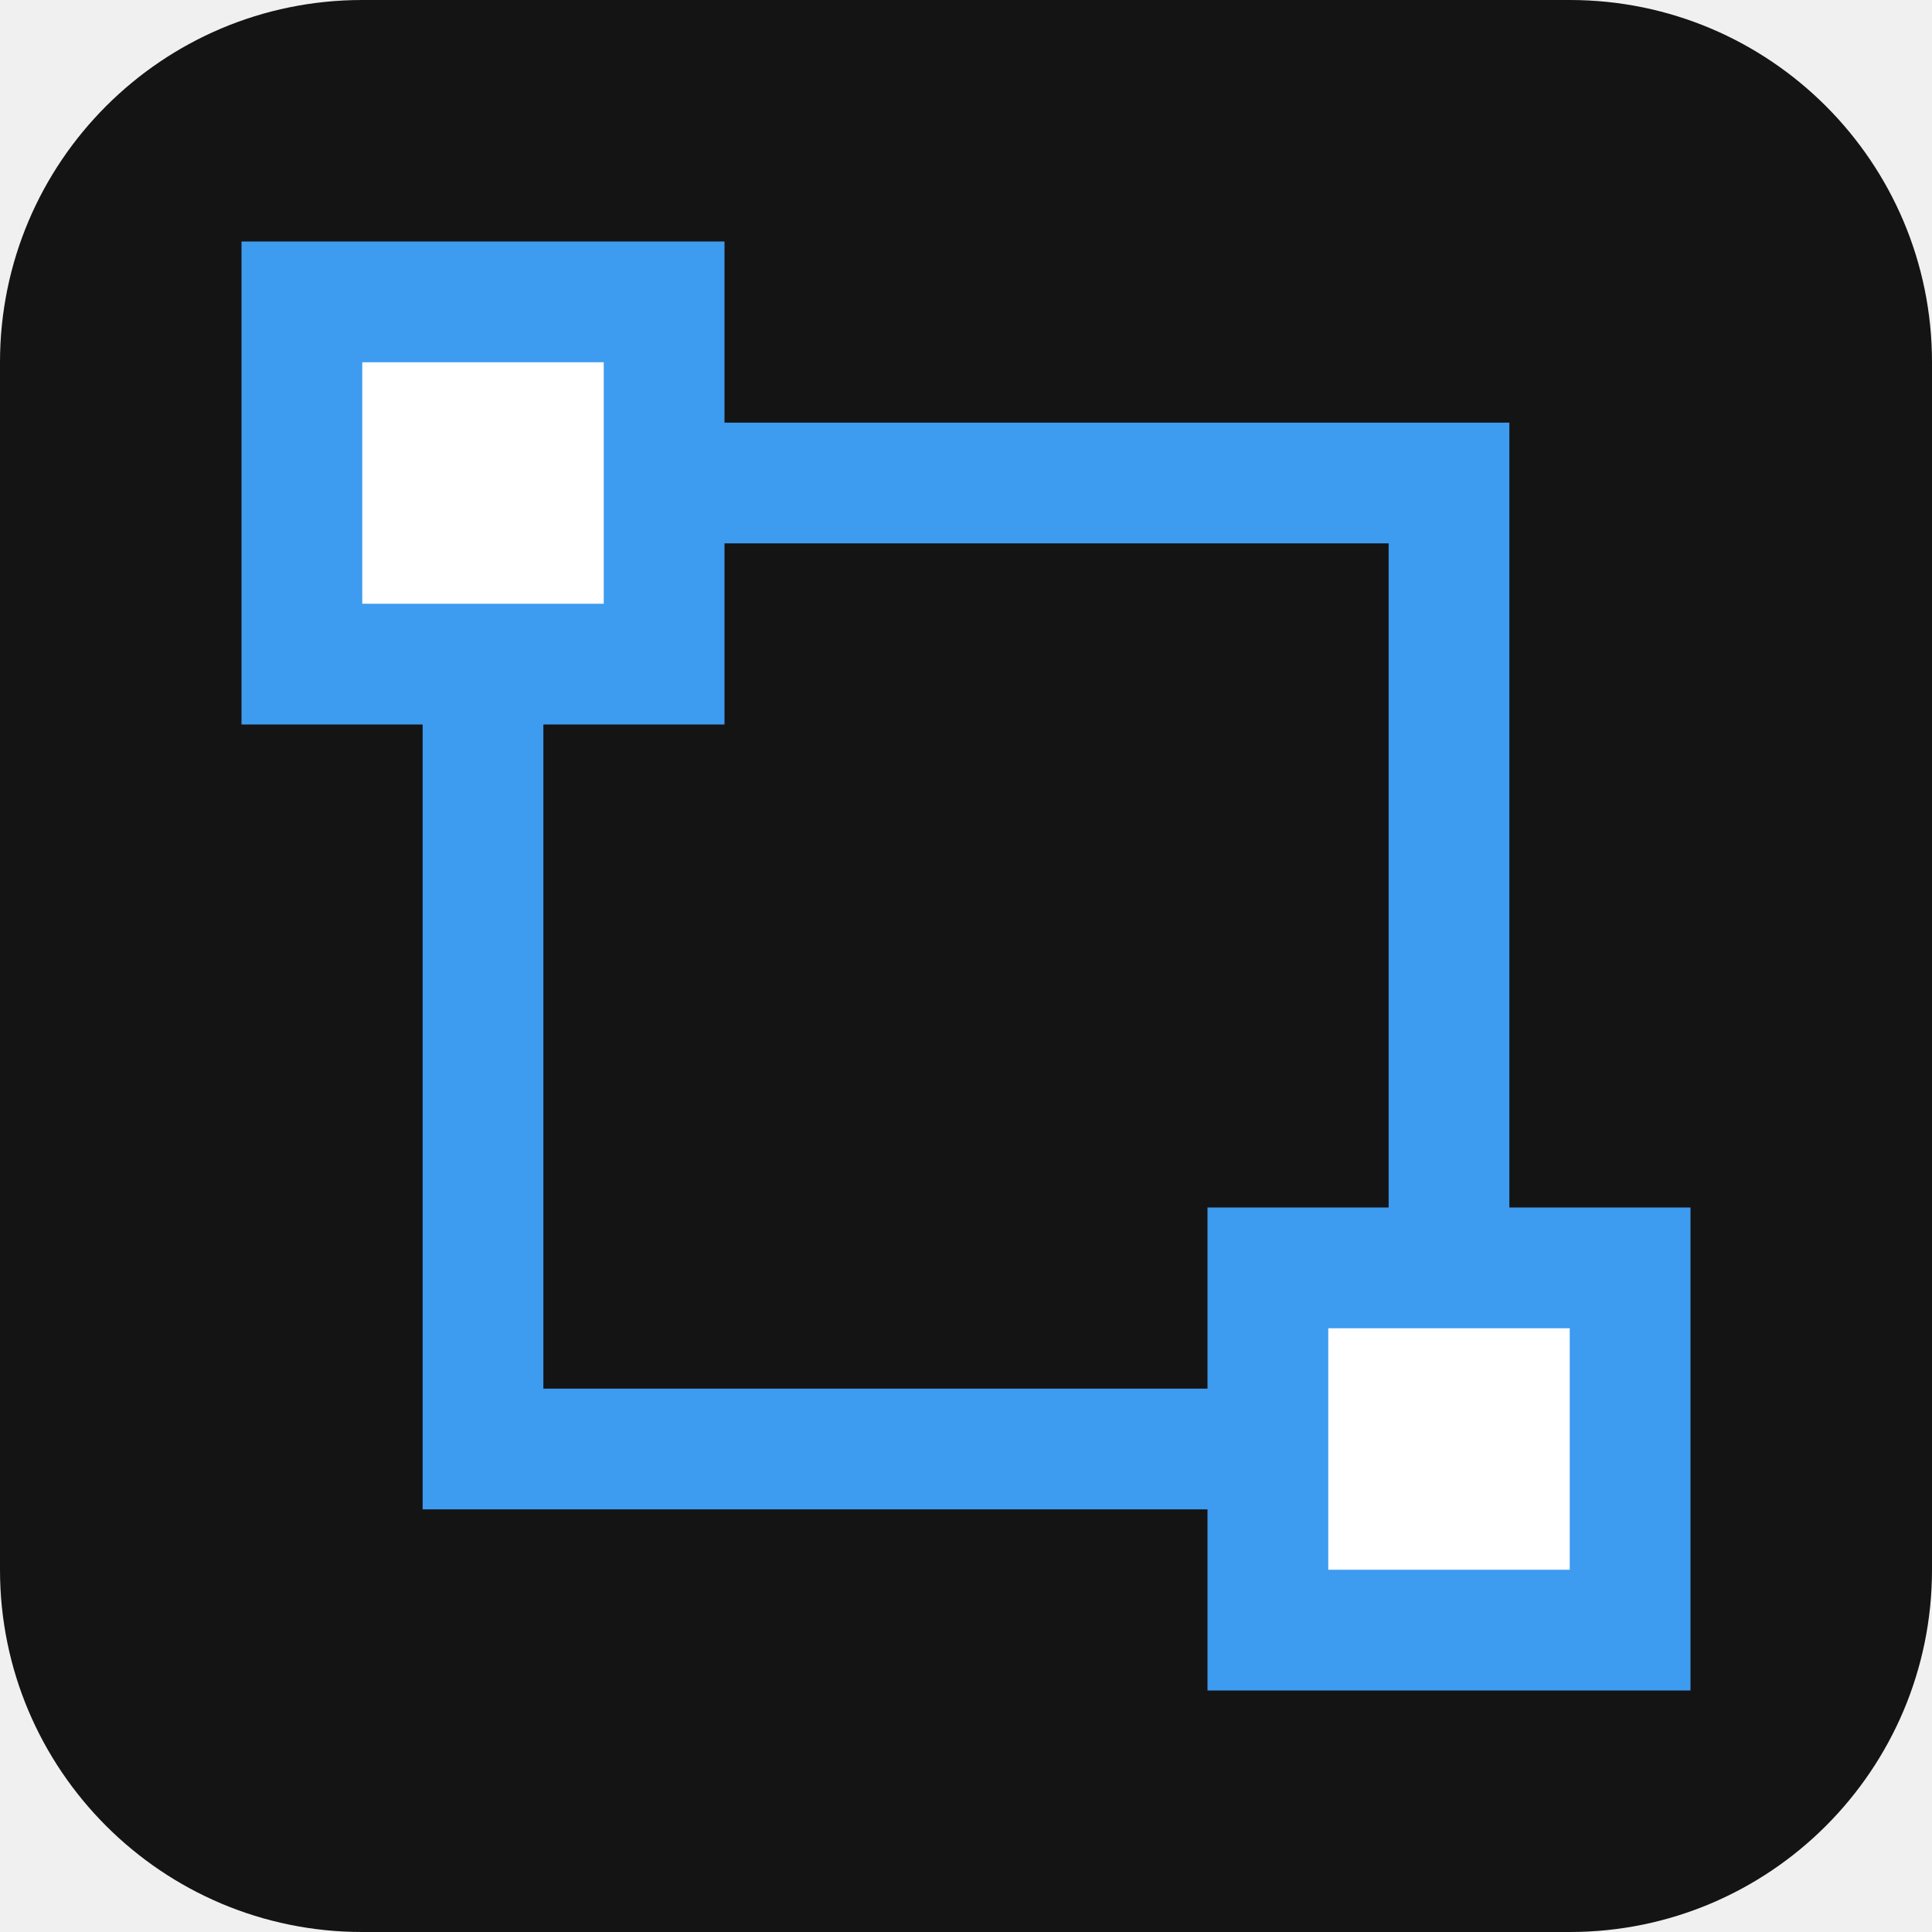
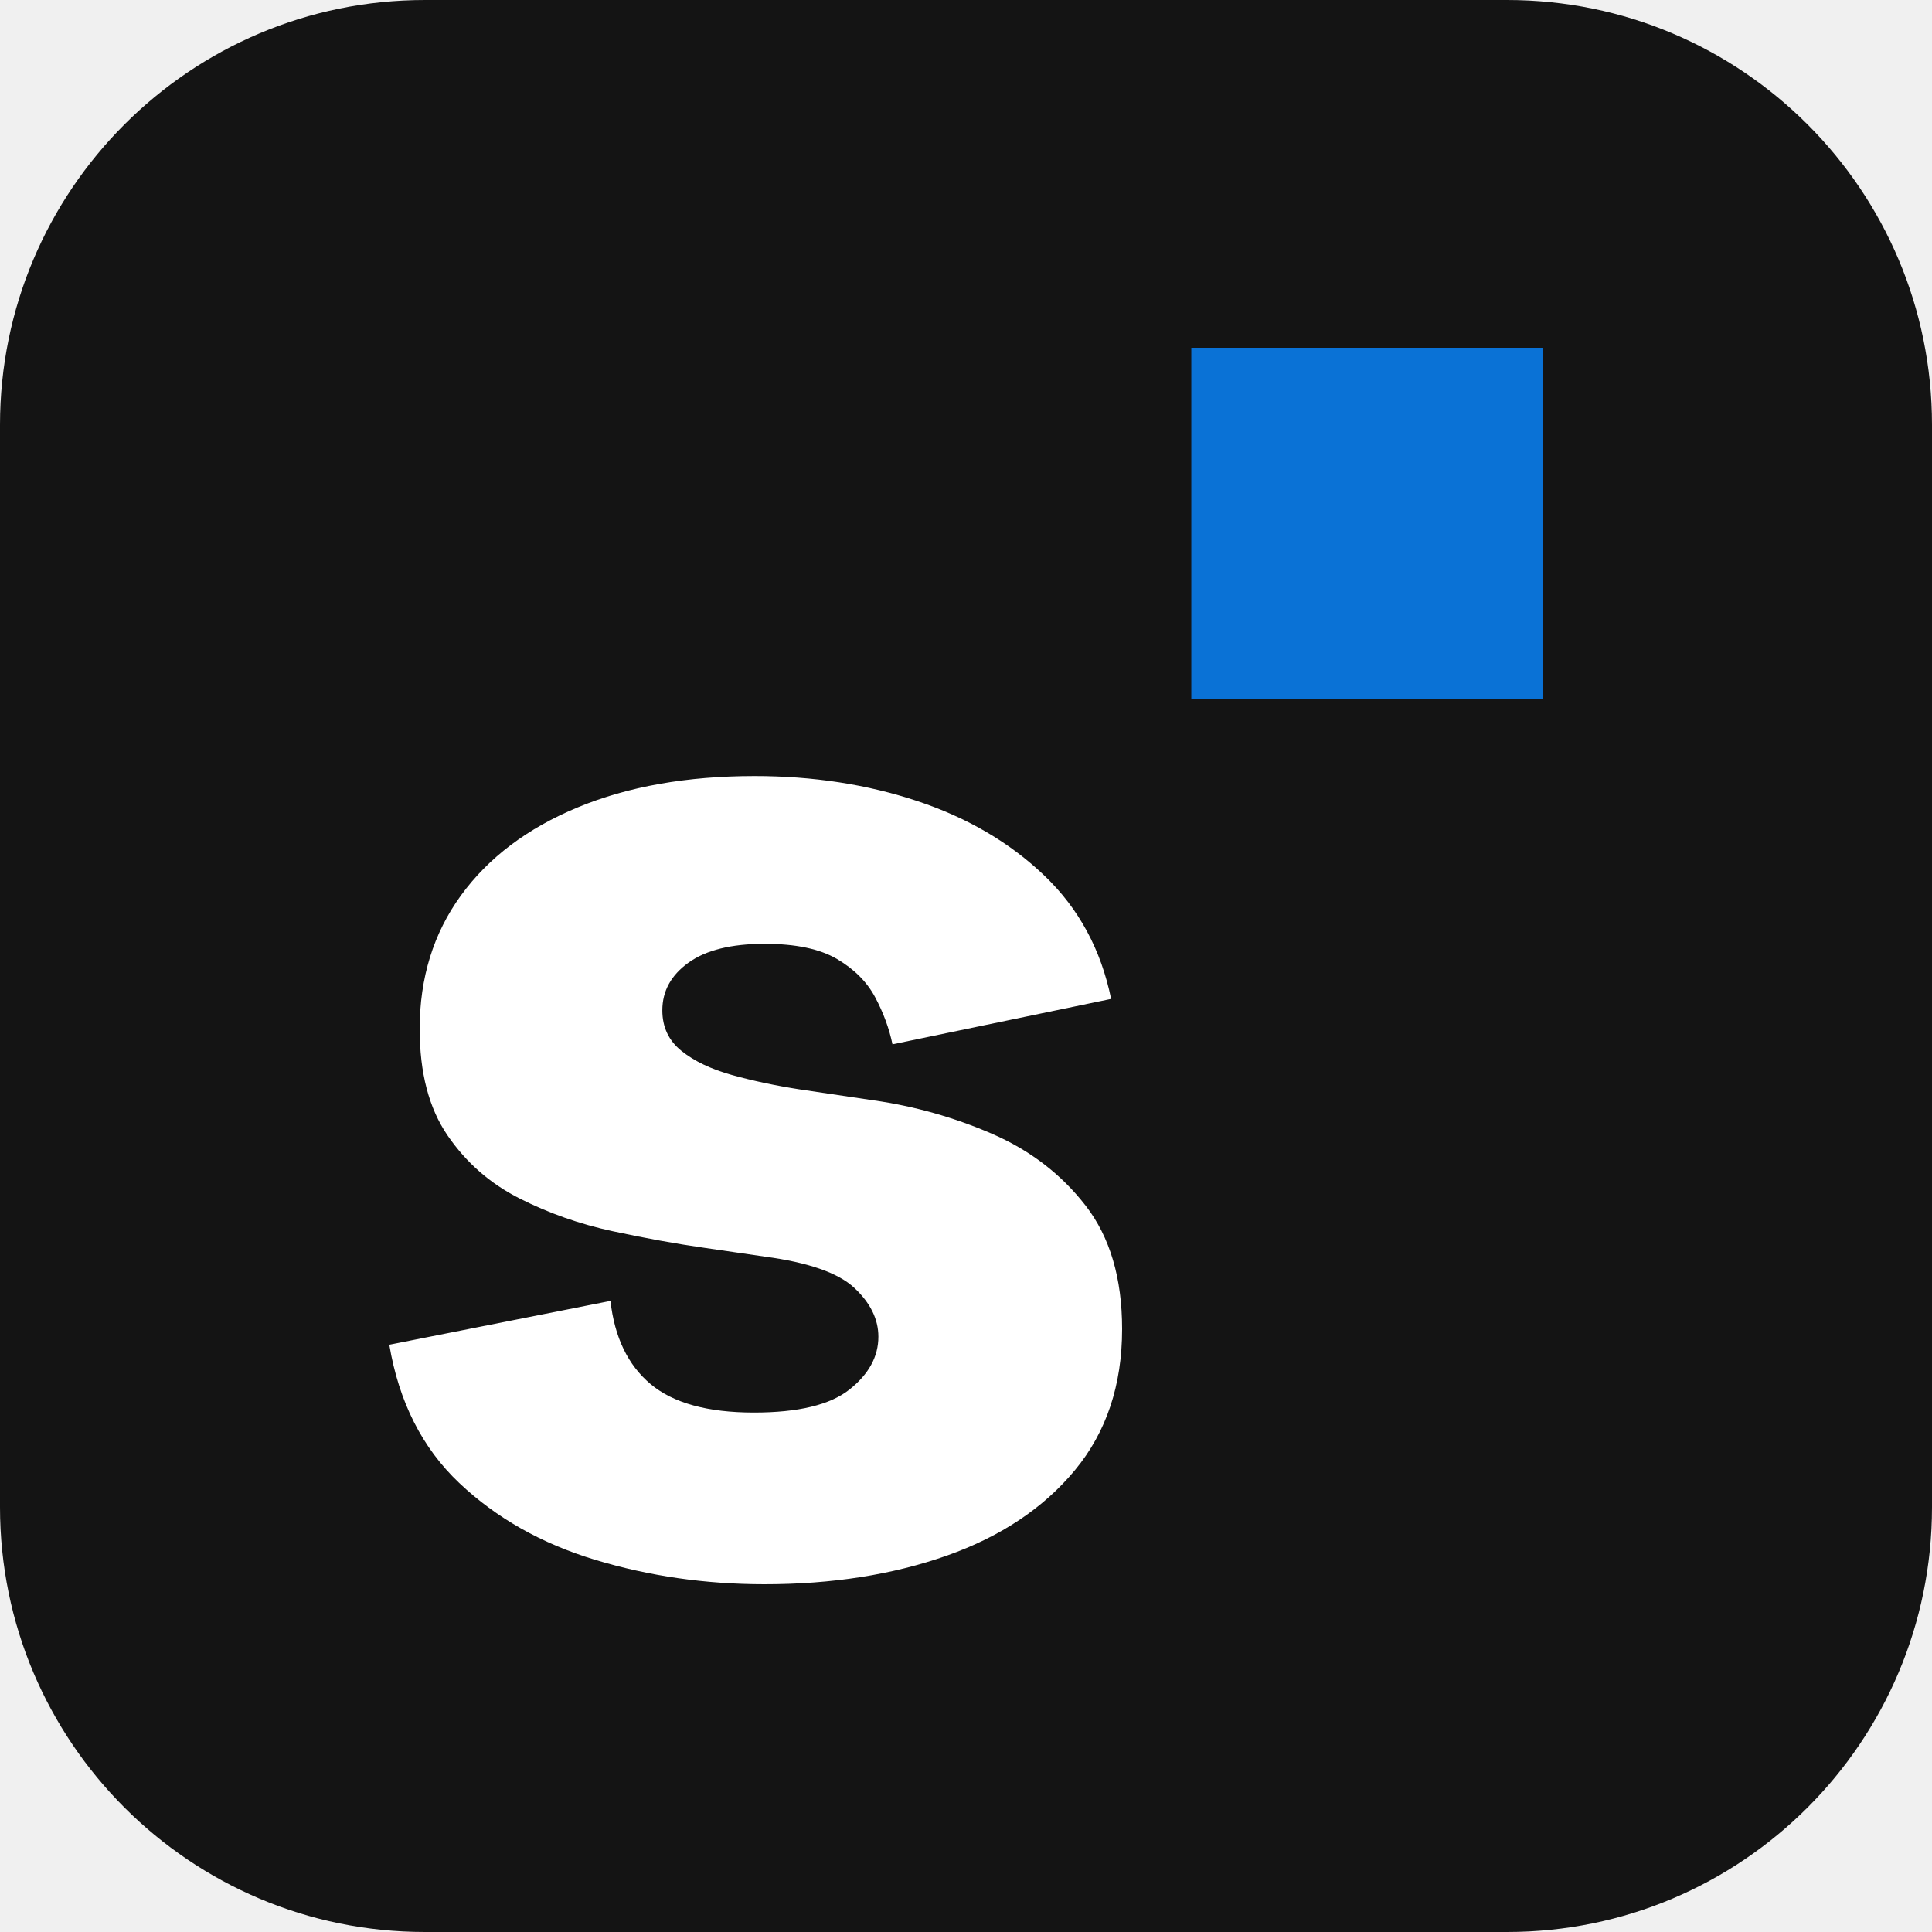
- <svg xmlns="http://www.w3.org/2000/svg" viewBox="0 0 32 32">
-   <rect width="32" height="32" rx="6" fill="#141414" />
-   <rect x="8" y="8" width="16" height="16" fill="none" stroke="#3d9bf0" stroke-width="2" />
-   <rect x="5" y="5" width="6" height="6" fill="#fff" stroke="#3d9bf0" stroke-width="2" />
-   <rect x="21" y="21" width="6" height="6" fill="#fff" stroke="#3d9bf0" stroke-width="2" />
+ <svg xmlns="http://www.w3.org/2000/svg" viewBox="0 0 512 512" width="512" height="512">
+   <rect width="512" height="512" rx="112.6" fill="#141414" />
+   <path fill="#ffffff" d="M202.588 419.84Q179.16 419.84 157.788 413.387Q136.416 406.933 121.7 393.001Q106.985 379.069 103.168 356.37L161.78 344.755Q163.412 359.237 172.399 366.788Q181.387 374.34 199.796 374.34Q217.422 374.34 225.101 368.252Q232.781 362.164 232.781 354.25Q232.781 347.266 226.409 341.305Q220.037 335.344 202.746 333.025L186.618 330.679Q175.423 329.087 162.36 326.282Q149.297 323.477 137.649 317.583Q126.002 311.689 118.61 300.906Q111.219 290.122 111.219 272.682Q111.219 252.37 122.144 237.324Q133.069 222.278 153.092 213.969Q173.115 205.66 199.957 205.66Q223.197 205.66 243.146 212.309Q263.095 218.958 276.779 232.055Q290.464 245.151 294.456 264.722L236.519 276.755Q235.197 270.431 231.941 264.309Q228.684 258.186 221.827 254.154Q214.969 250.121 202.656 250.121Q189.399 250.121 182.462 255.111Q175.525 260.1 175.525 267.745Q175.525 274.42 180.59 278.493Q185.655 282.565 193.95 284.878Q202.244 287.19 211.859 288.687L231.481 291.599Q247.788 293.919 262.901 300.467Q278.014 307.015 287.692 319.492Q297.37 331.968 297.37 352.213Q297.37 374.495 284.893 389.574Q272.417 404.653 250.937 412.247Q229.456 419.84 202.588 419.84Z" />
+   <rect fill="#0a72d6" x="315.71" y="92.16" width="93.13" height="93.13" />
</svg>
